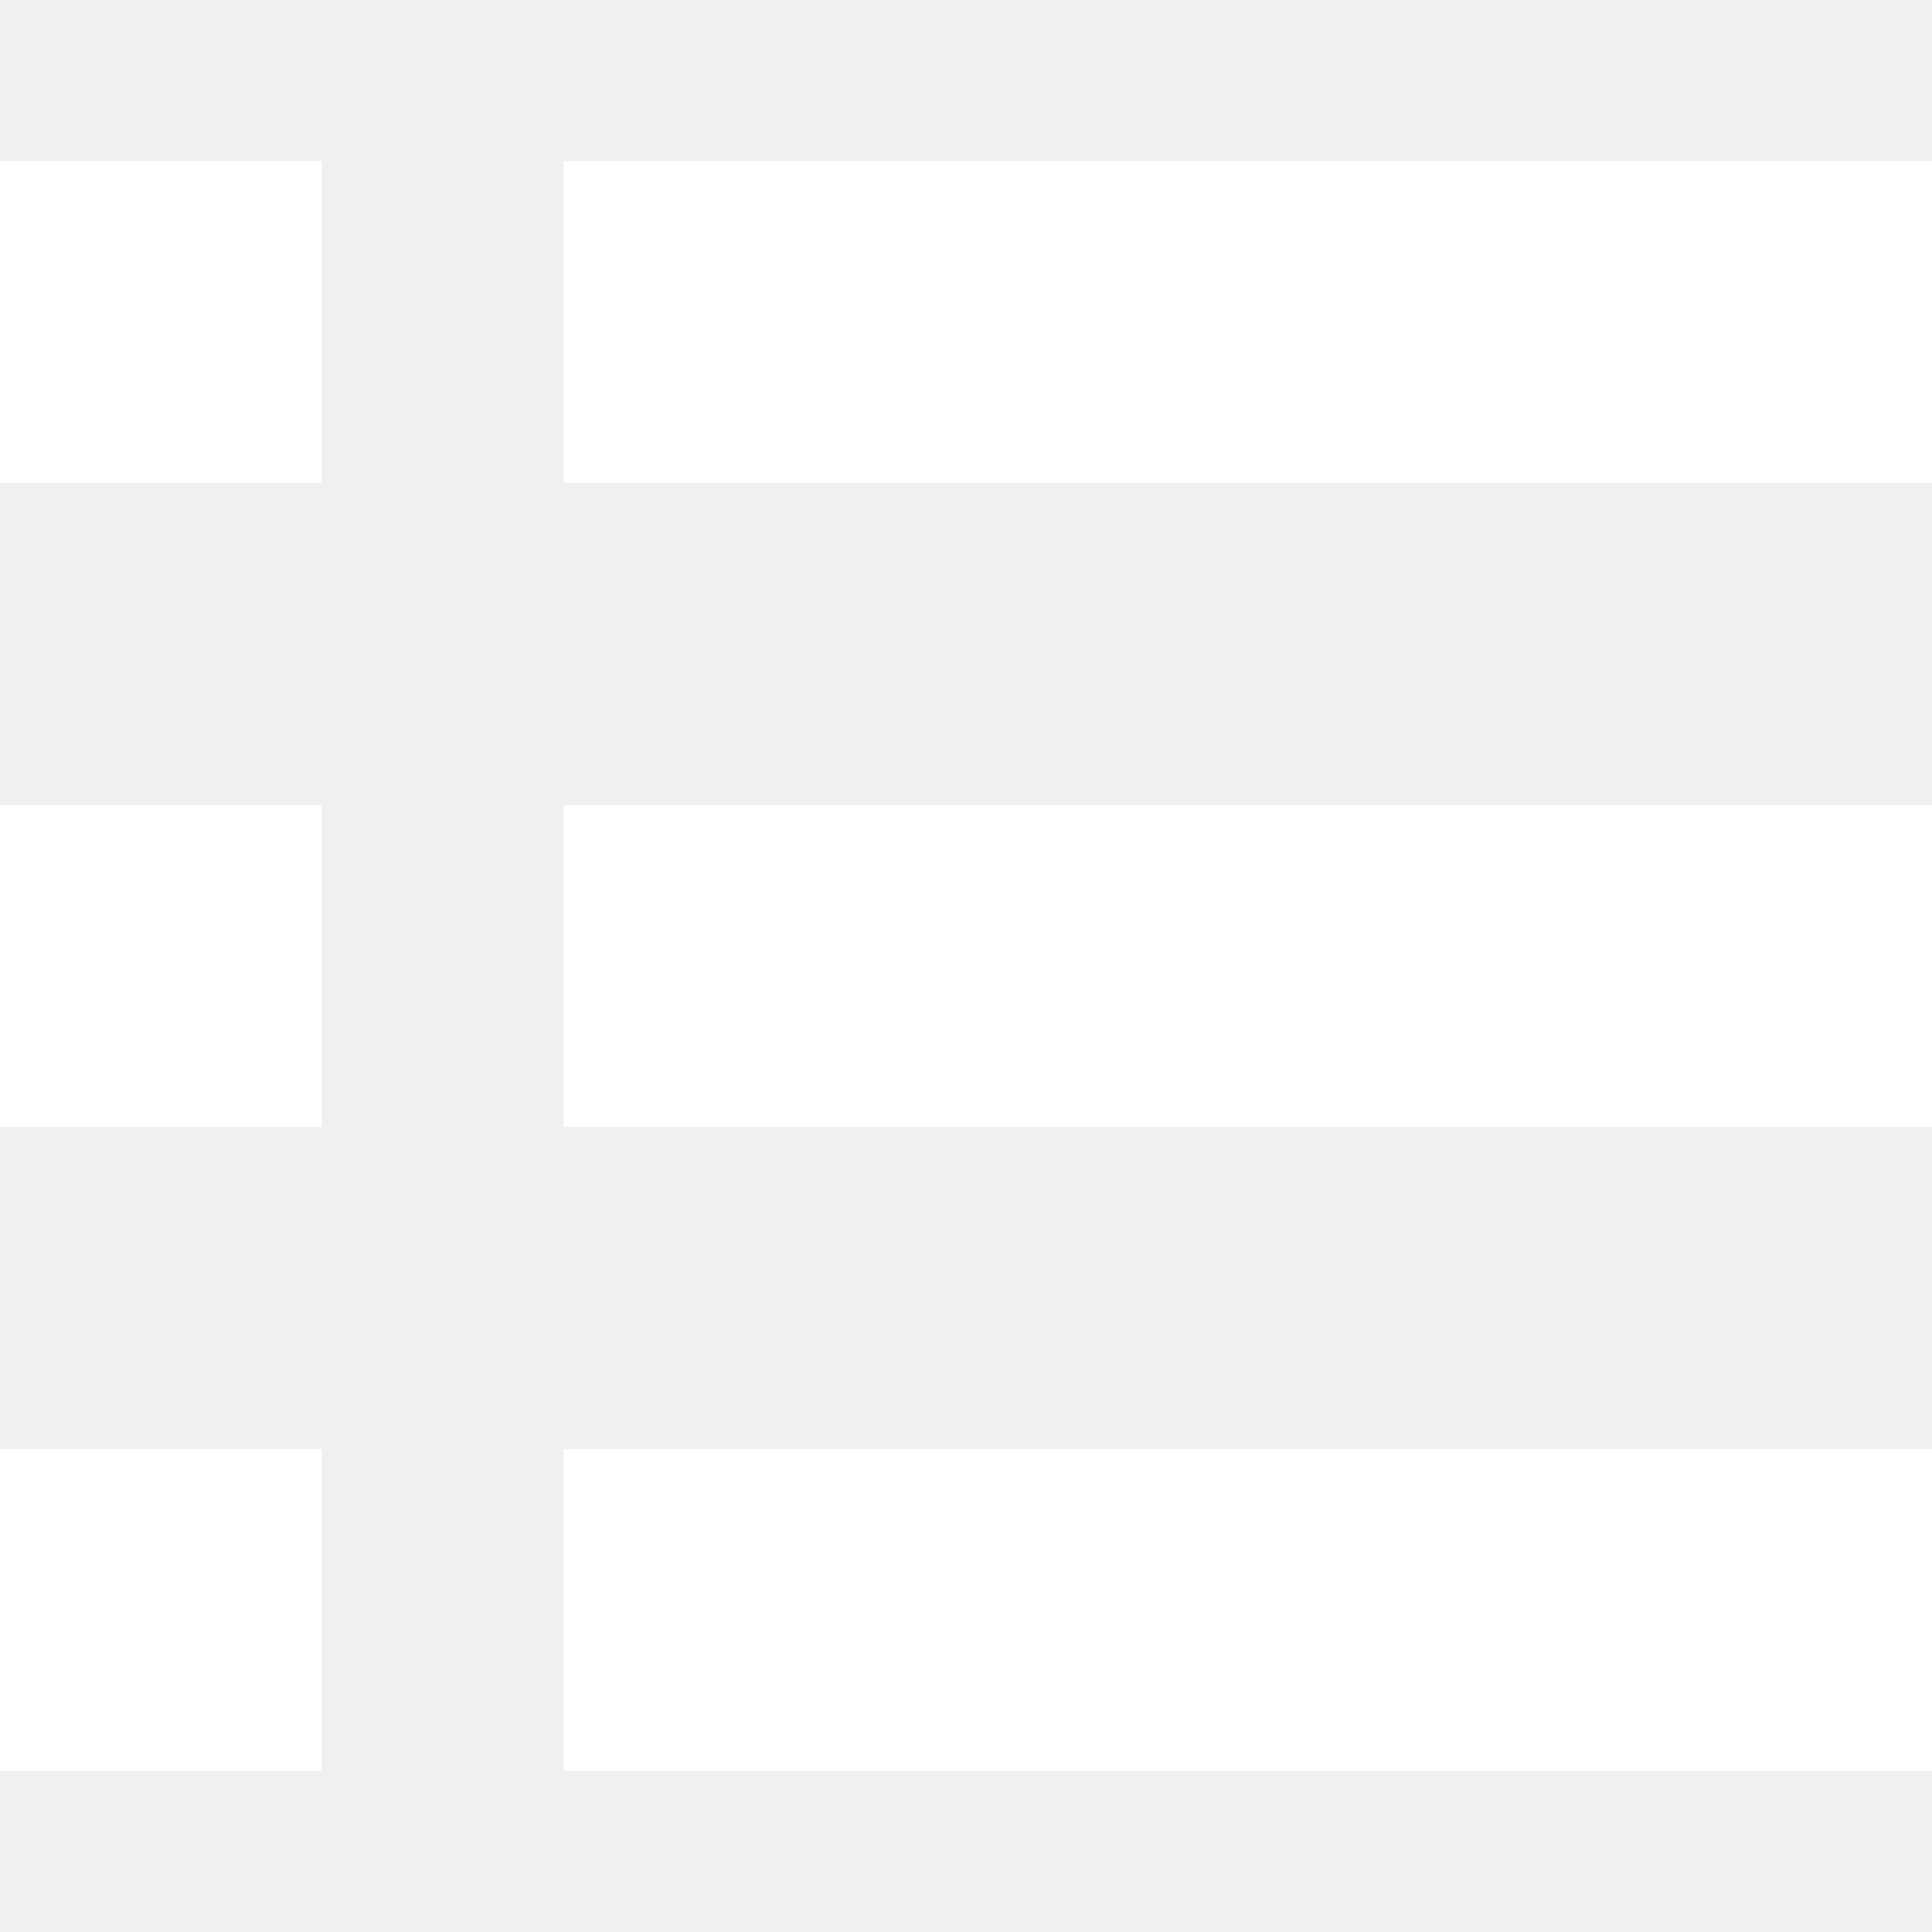
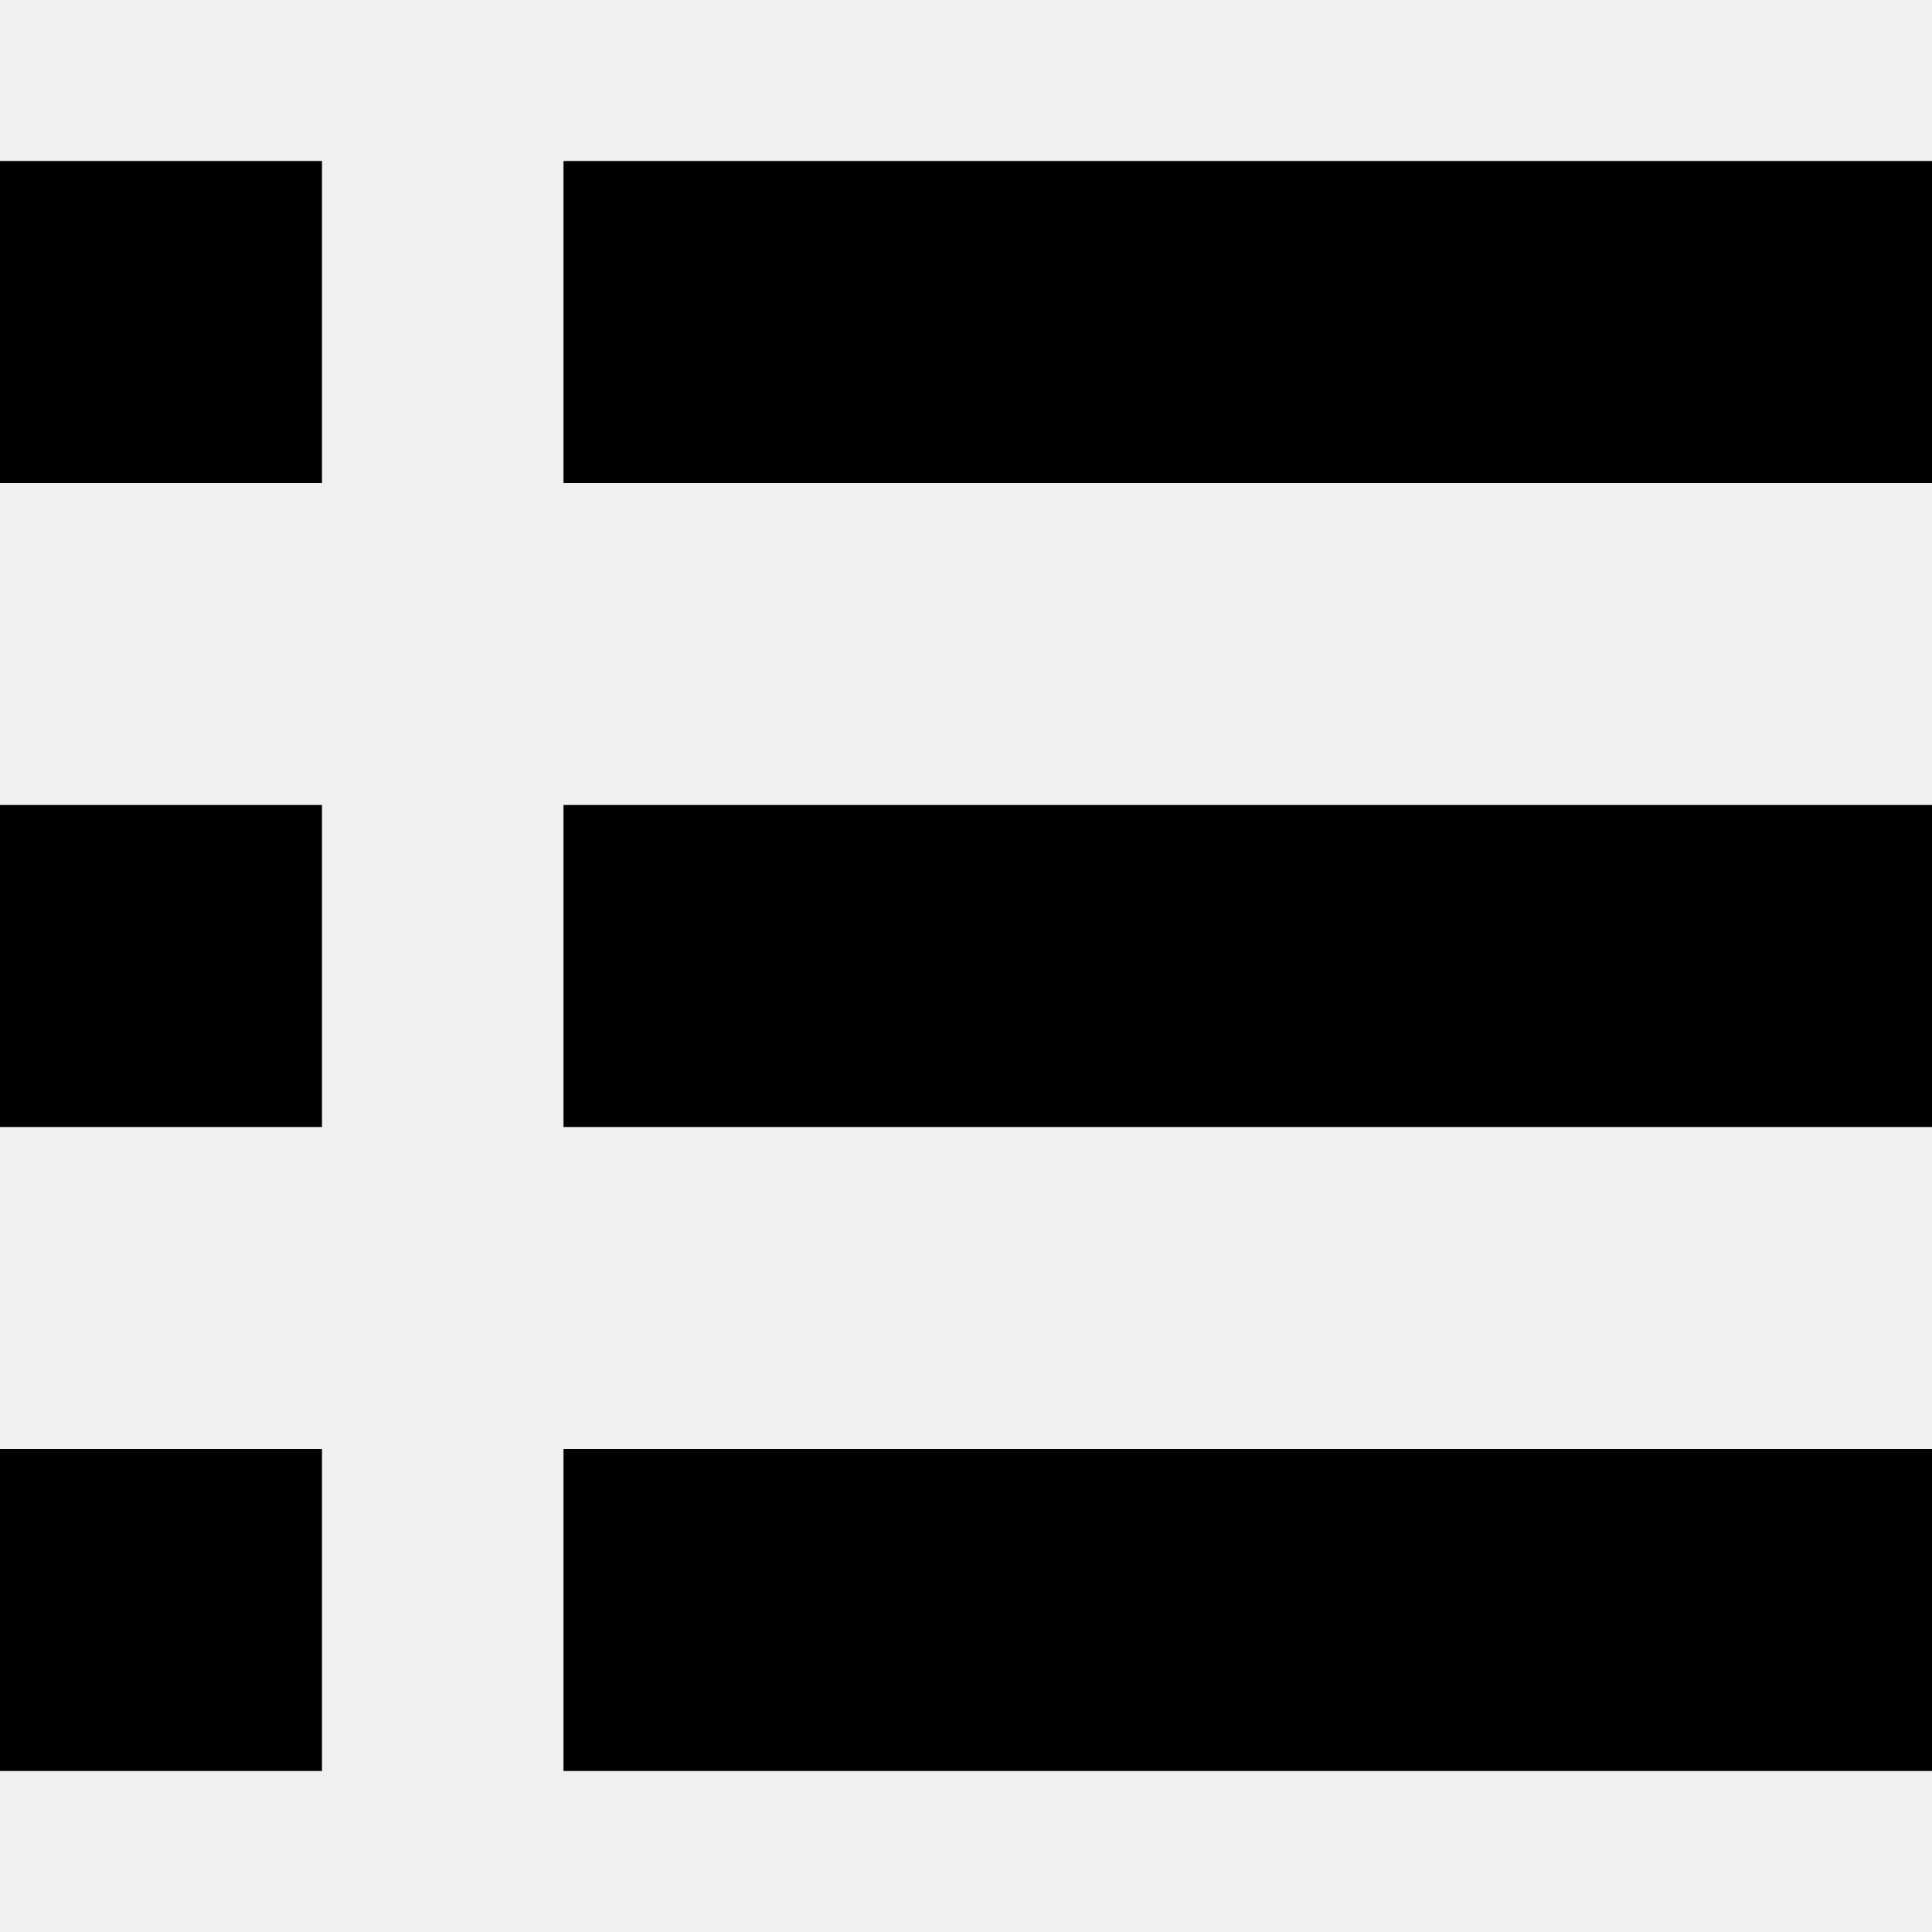
- <svg xmlns="http://www.w3.org/2000/svg" fill="#fff" width="24" height="24" viewBox="0 0 24 24">
+ <svg xmlns="http://www.w3.org/2000/svg" fill="#000" width="24" height="24" viewBox="0 0 24 24">
  <path d="M4 22h-4v-4h4v4zm0-12h-4v4h4v-4zm0-8h-4v4h4v-4zm3 0v4h17v-4h-17zm0 12h17v-4h-17v4zm0 8h17v-4h-17v4z" />
</svg>
